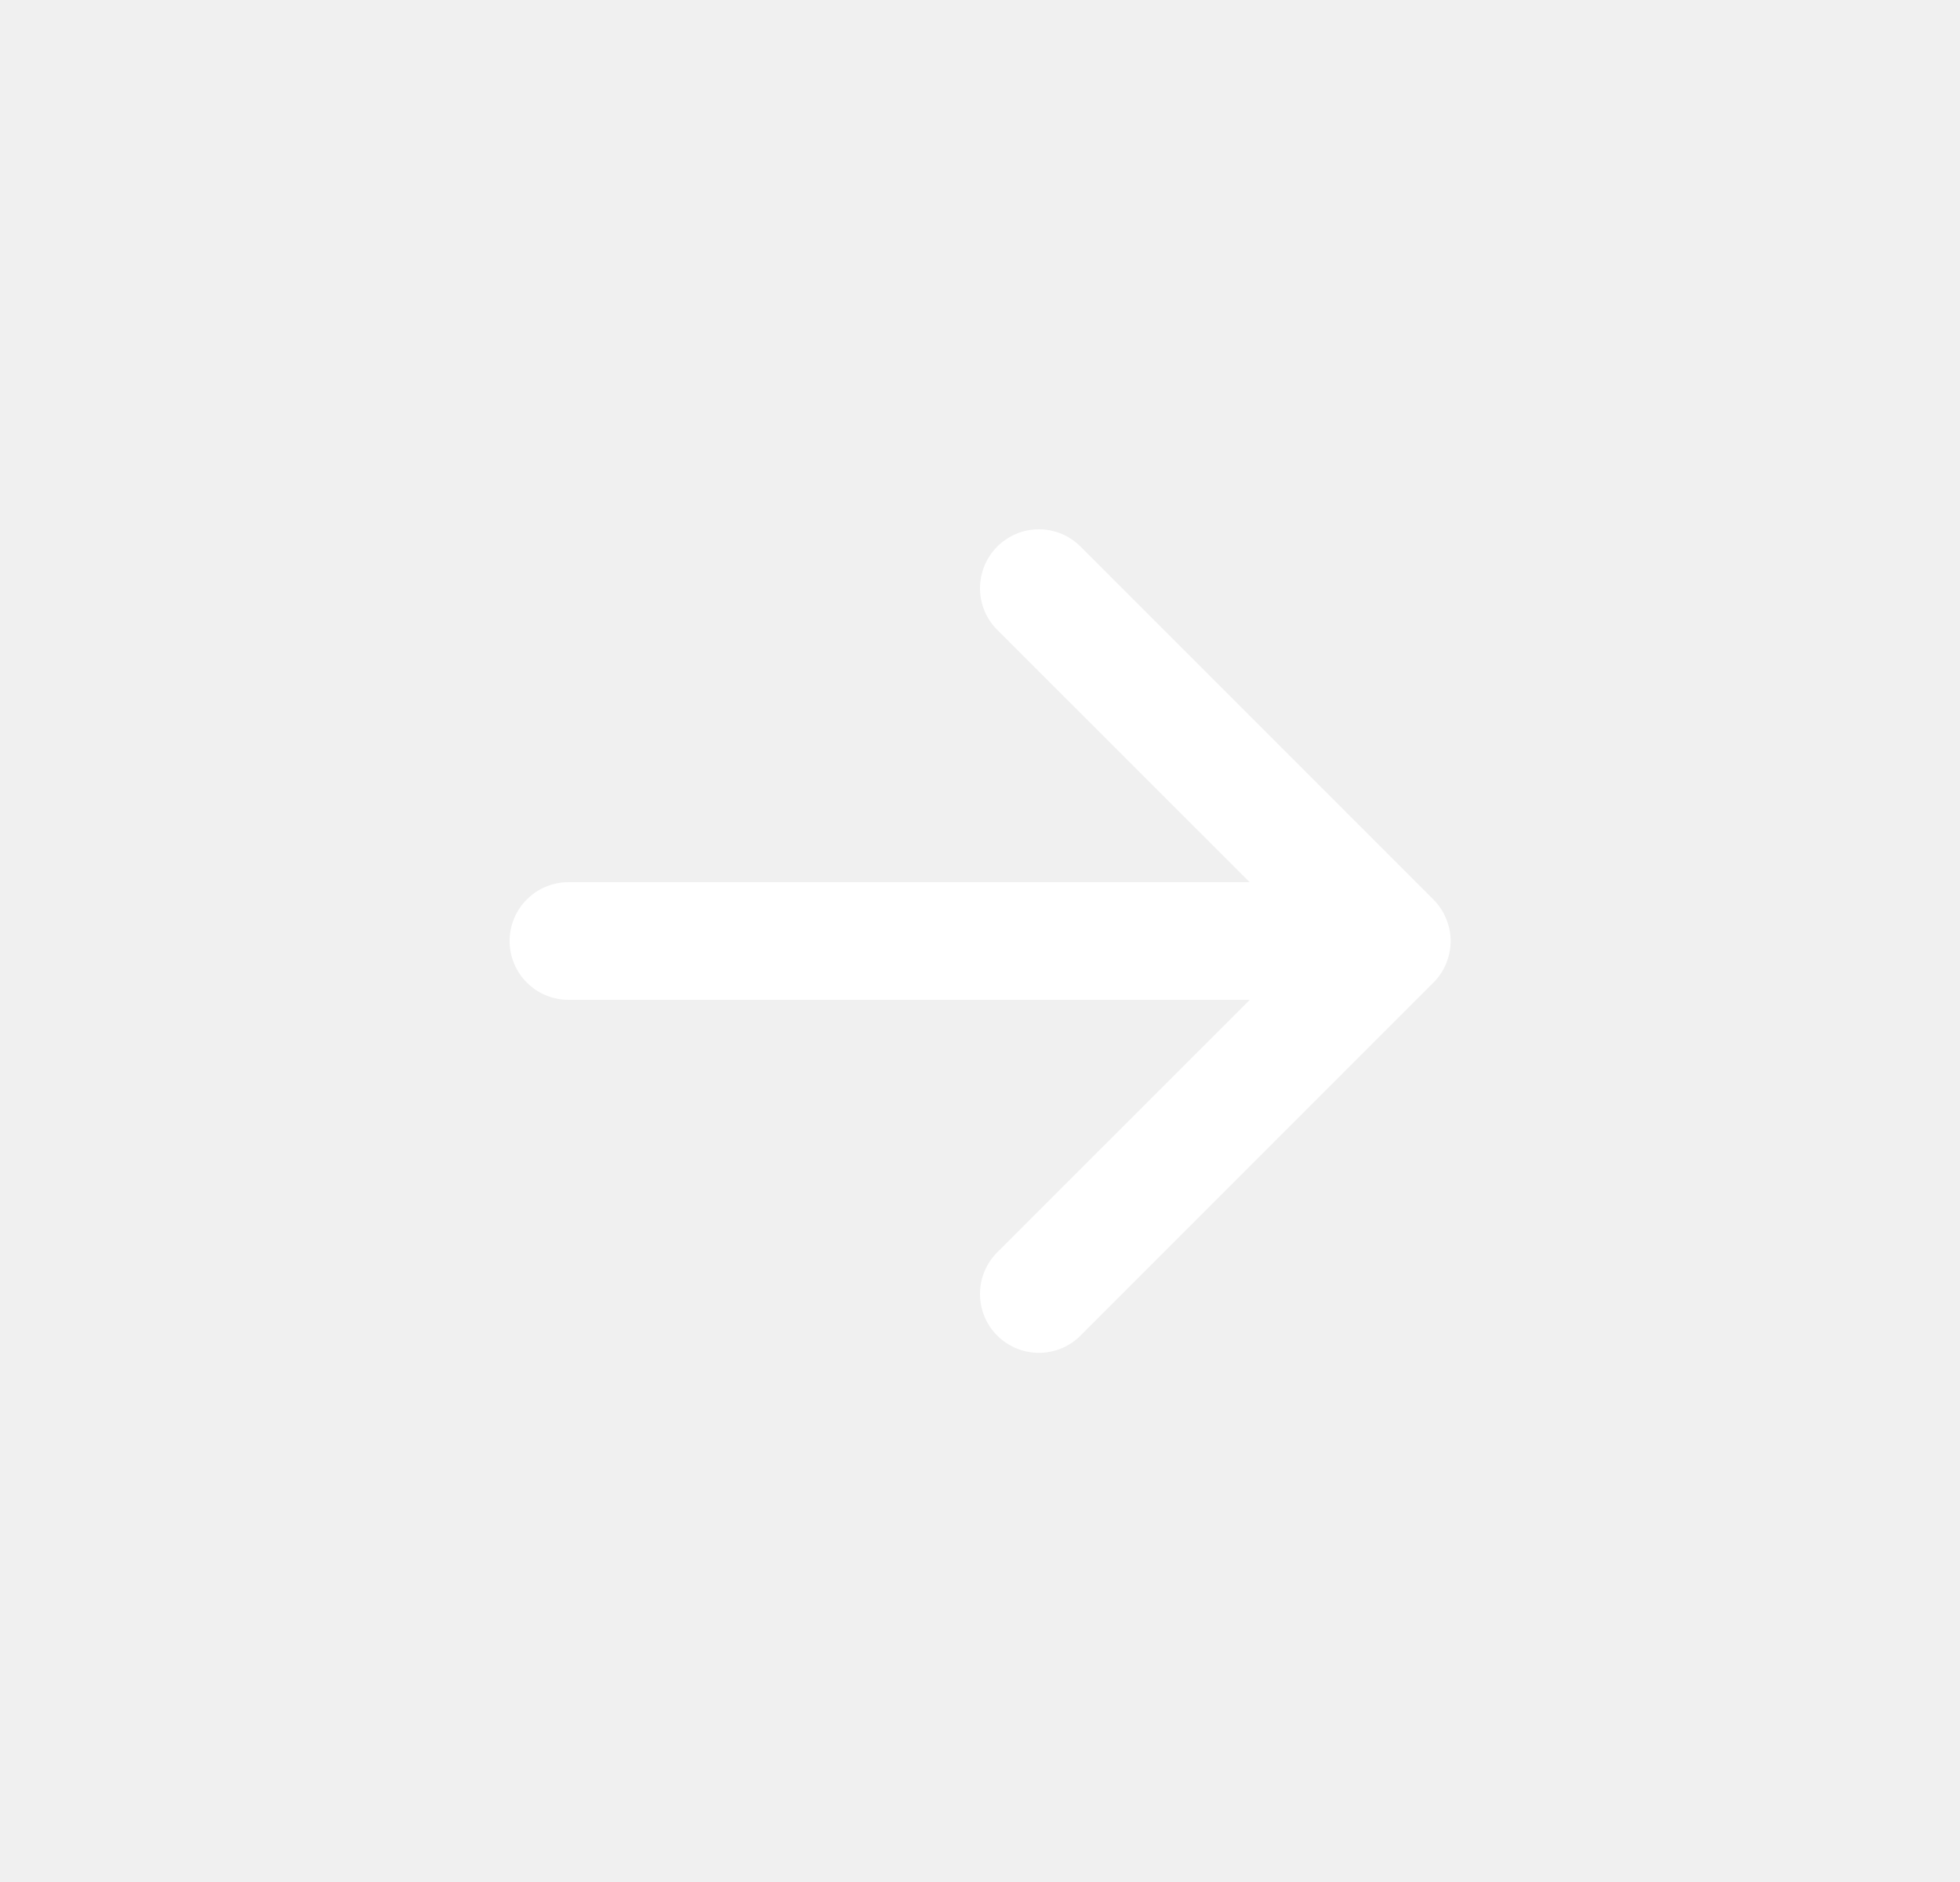
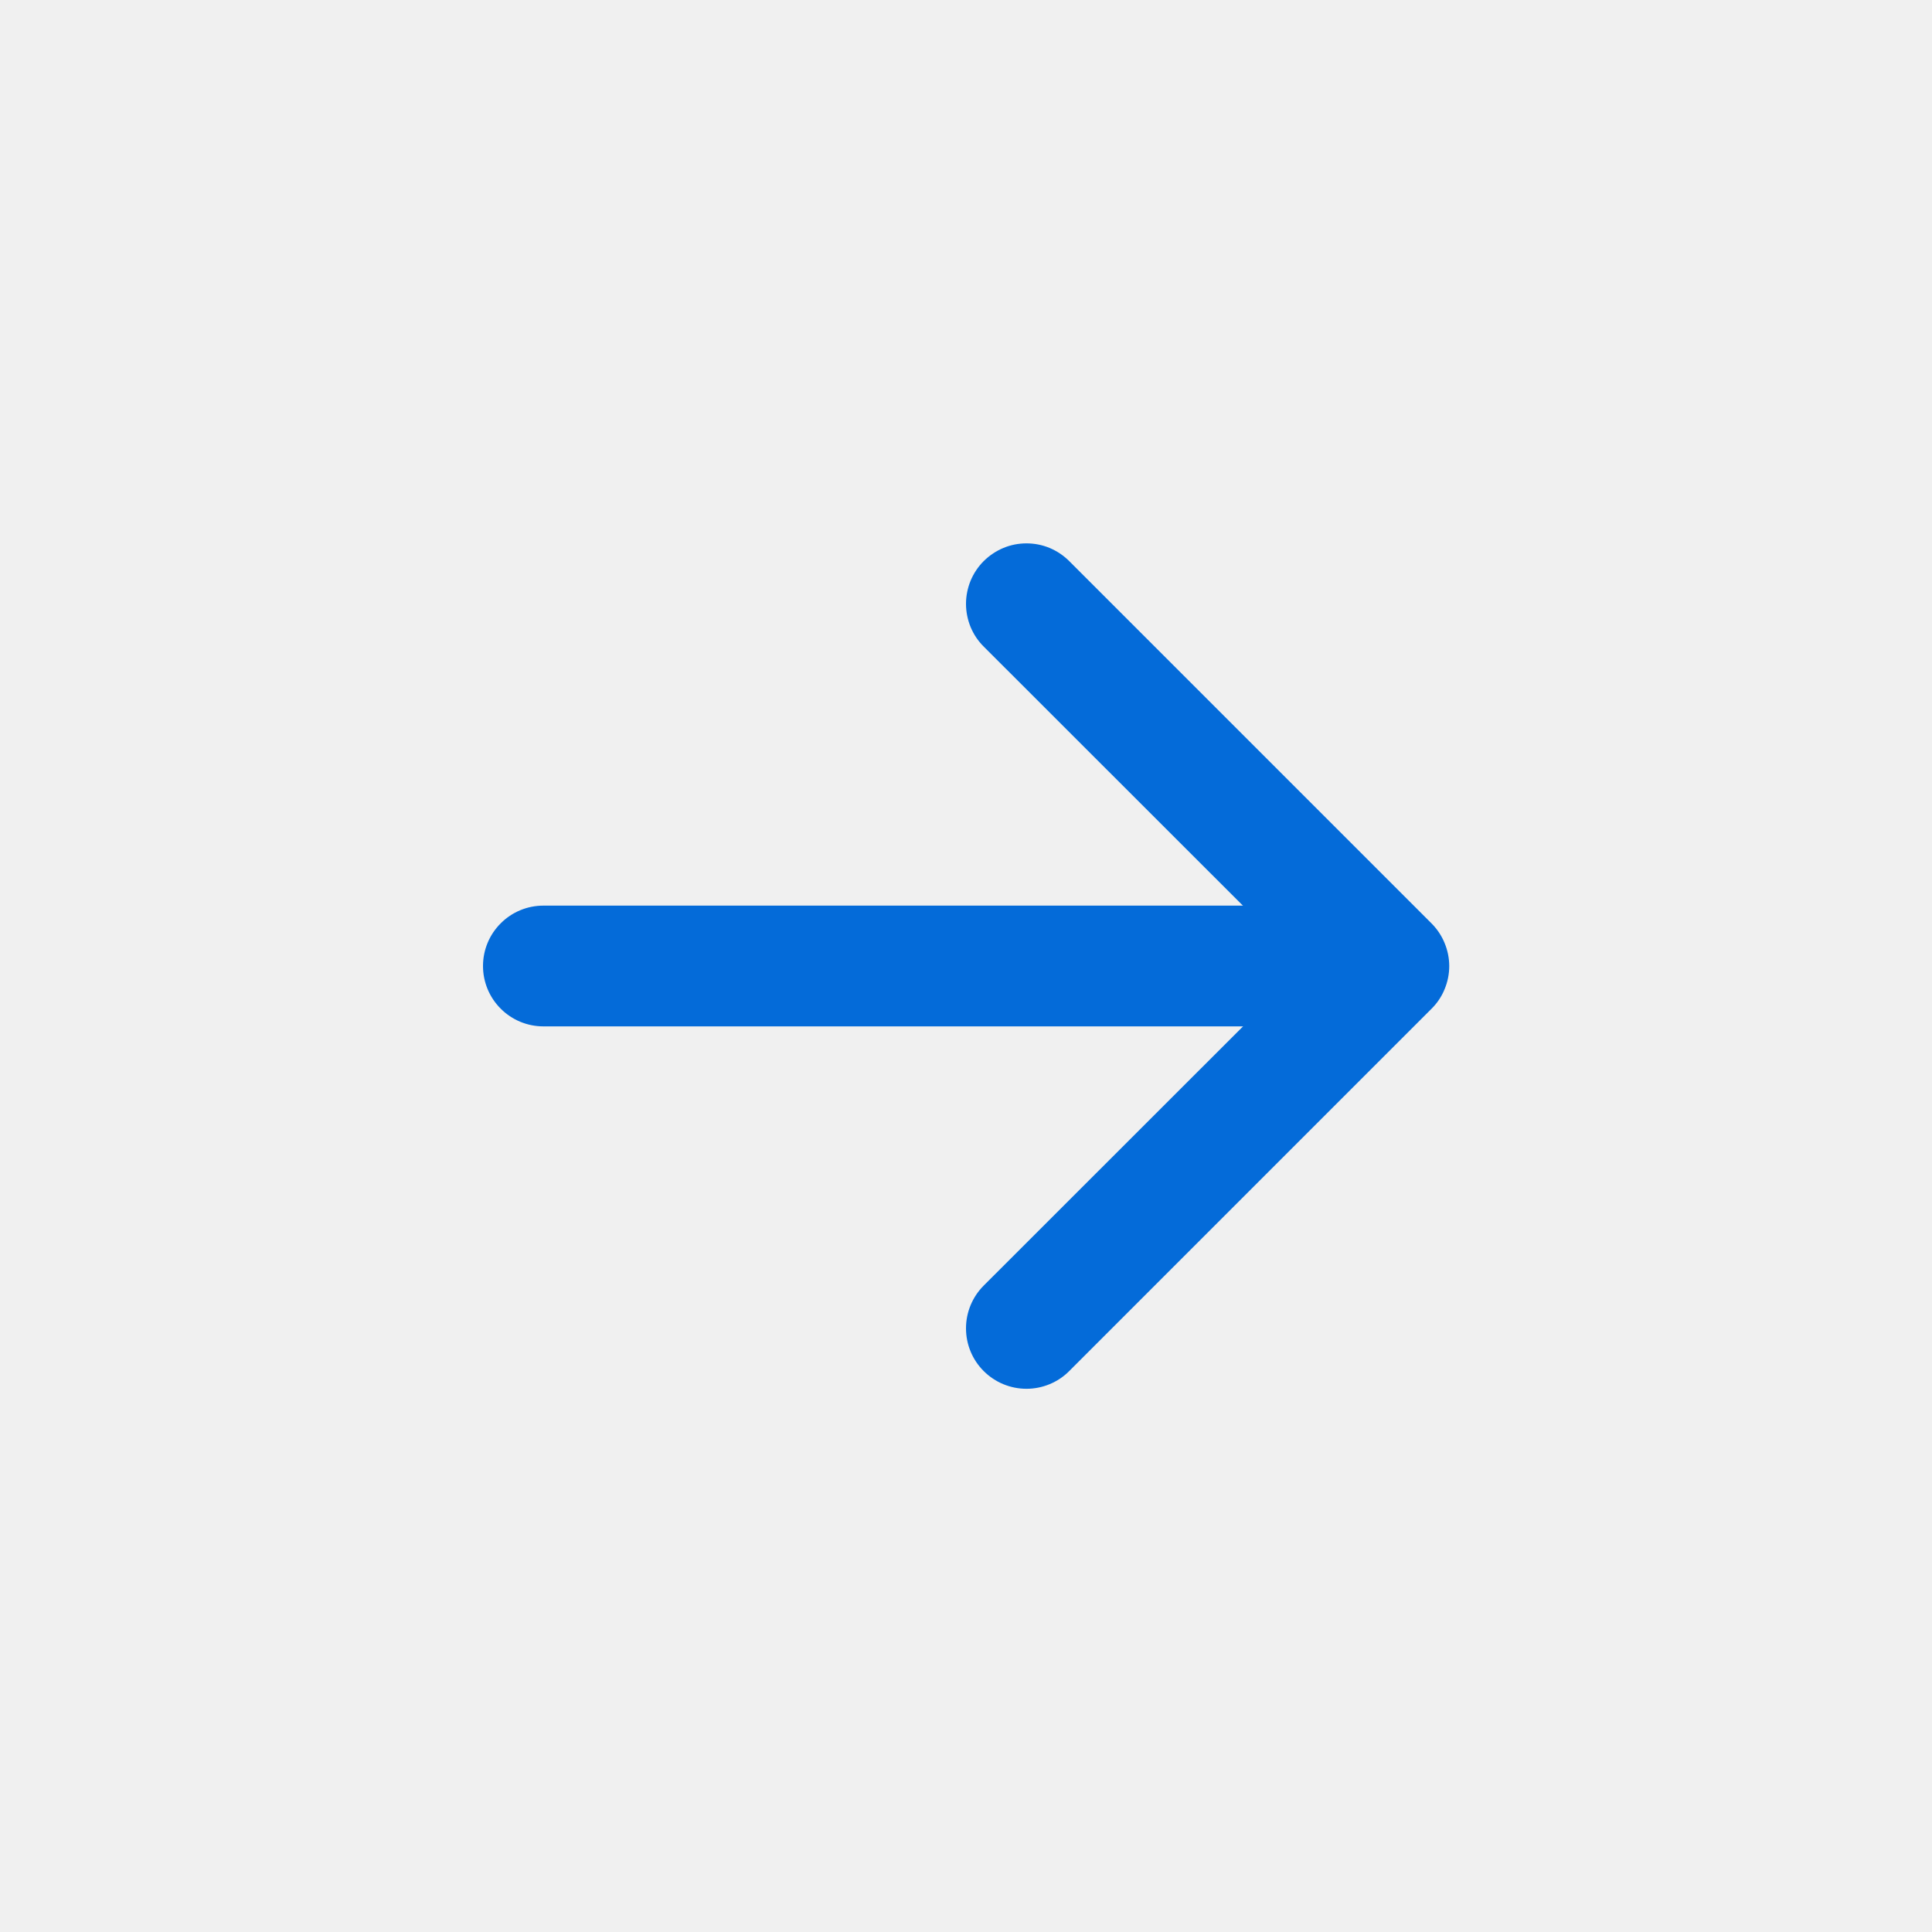
- <svg xmlns="http://www.w3.org/2000/svg" width="25" height="24" viewBox="0 0 25 24" fill="none">
-   <path fill-rule="evenodd" clip-rule="evenodd" d="M12.72 6.97C12.79 6.901 12.873 6.845 12.964 6.807C13.055 6.769 13.153 6.75 13.251 6.75C13.35 6.75 13.448 6.769 13.539 6.807C13.63 6.845 13.713 6.901 13.782 6.97L18.282 11.47C18.352 11.54 18.408 11.623 18.445 11.714C18.483 11.805 18.503 11.903 18.503 12.001C18.503 12.1 18.483 12.198 18.445 12.289C18.408 12.38 18.352 12.463 18.282 12.532L13.782 17.032C13.642 17.173 13.45 17.252 13.251 17.252C13.052 17.252 12.861 17.173 12.72 17.032C12.579 16.892 12.5 16.701 12.5 16.501C12.5 16.302 12.579 16.111 12.72 15.97L16.691 12.001L12.72 8.032C12.65 7.963 12.595 7.88 12.557 7.789C12.52 7.698 12.5 7.6 12.5 7.501C12.5 7.403 12.52 7.305 12.557 7.214C12.595 7.123 12.65 7.04 12.72 6.97Z" fill="white" />
-   <path fill-rule="evenodd" clip-rule="evenodd" d="M6.5 12C6.5 11.801 6.579 11.61 6.72 11.47C6.86 11.329 7.051 11.25 7.25 11.25H17C17.199 11.25 17.39 11.329 17.53 11.47C17.671 11.61 17.75 11.801 17.75 12C17.75 12.199 17.671 12.39 17.53 12.53C17.39 12.671 17.199 12.75 17 12.75H7.25C7.051 12.75 6.86 12.671 6.72 12.53C6.579 12.39 6.5 12.199 6.5 12Z" fill="white" />
+ <svg xmlns="http://www.w3.org/2000/svg" width="24" height="24" viewBox="0 0 24 24" fill="none">
+   <path fill-rule="evenodd" clip-rule="evenodd" d="M12.22 6.97C12.29 6.901 12.373 6.845 12.464 6.807C12.555 6.769 12.653 6.75 12.751 6.75C12.85 6.75 12.948 6.769 13.039 6.807C13.13 6.845 13.213 6.901 13.282 6.97L17.782 11.47C17.852 11.54 17.908 11.623 17.945 11.714C17.983 11.805 18.003 11.903 18.003 12.001C18.003 12.1 17.983 12.198 17.945 12.289C17.908 12.38 17.852 12.463 17.782 12.532L13.282 17.032C13.142 17.173 12.95 17.252 12.751 17.252C12.552 17.252 12.361 17.173 12.22 17.032C12.079 16.892 12 16.701 12 16.501C12 16.302 12.079 16.111 12.22 15.97L16.191 12.001L12.22 8.032C12.15 7.963 12.095 7.88 12.057 7.789C12.02 7.698 12 7.6 12 7.501C12 7.403 12.02 7.305 12.057 7.214C12.095 7.123 12.15 7.04 12.22 6.97Z" fill="#046BD9" />
+   <path fill-rule="evenodd" clip-rule="evenodd" d="M6 12C6 11.801 6.079 11.61 6.22 11.47C6.36 11.329 6.551 11.25 6.75 11.25H16.5C16.699 11.25 16.89 11.329 17.03 11.47C17.171 11.61 17.25 11.801 17.25 12C17.25 12.199 17.171 12.39 17.03 12.53C16.89 12.671 16.699 12.75 16.5 12.75H6.75C6.551 12.75 6.36 12.671 6.22 12.53C6.079 12.39 6 12.199 6 12Z" fill="#046BD9" />
</svg>
